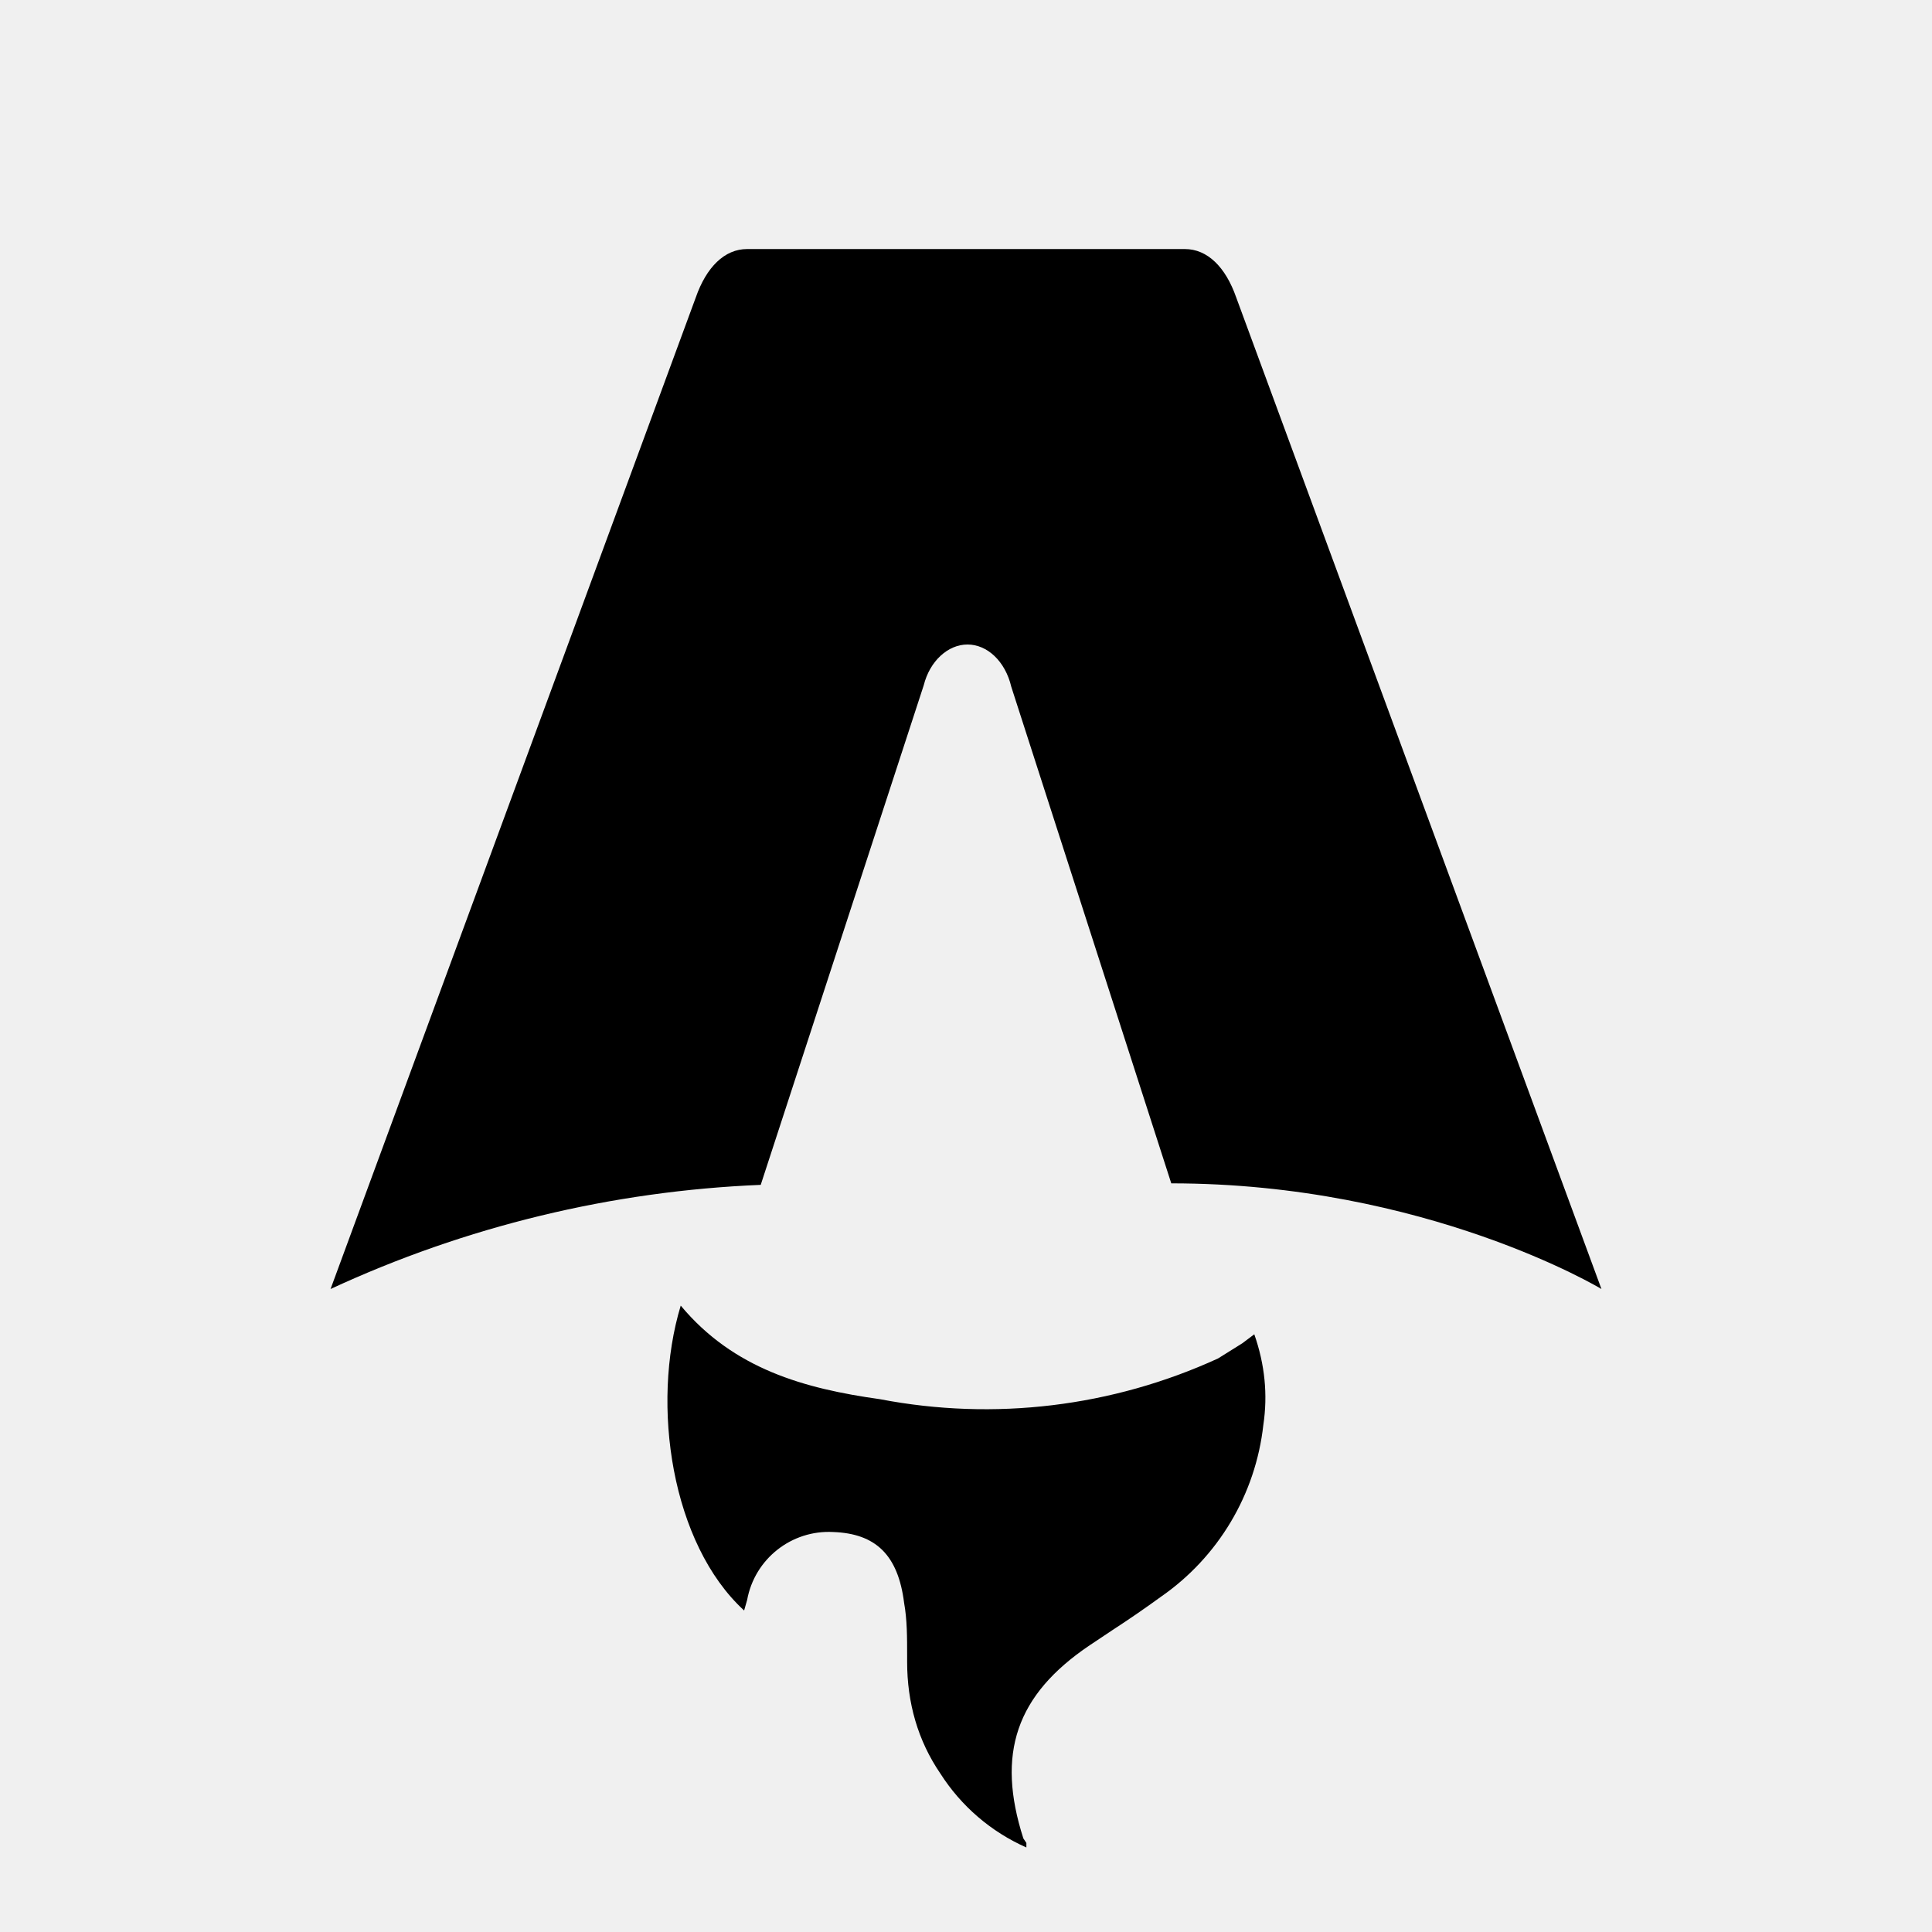
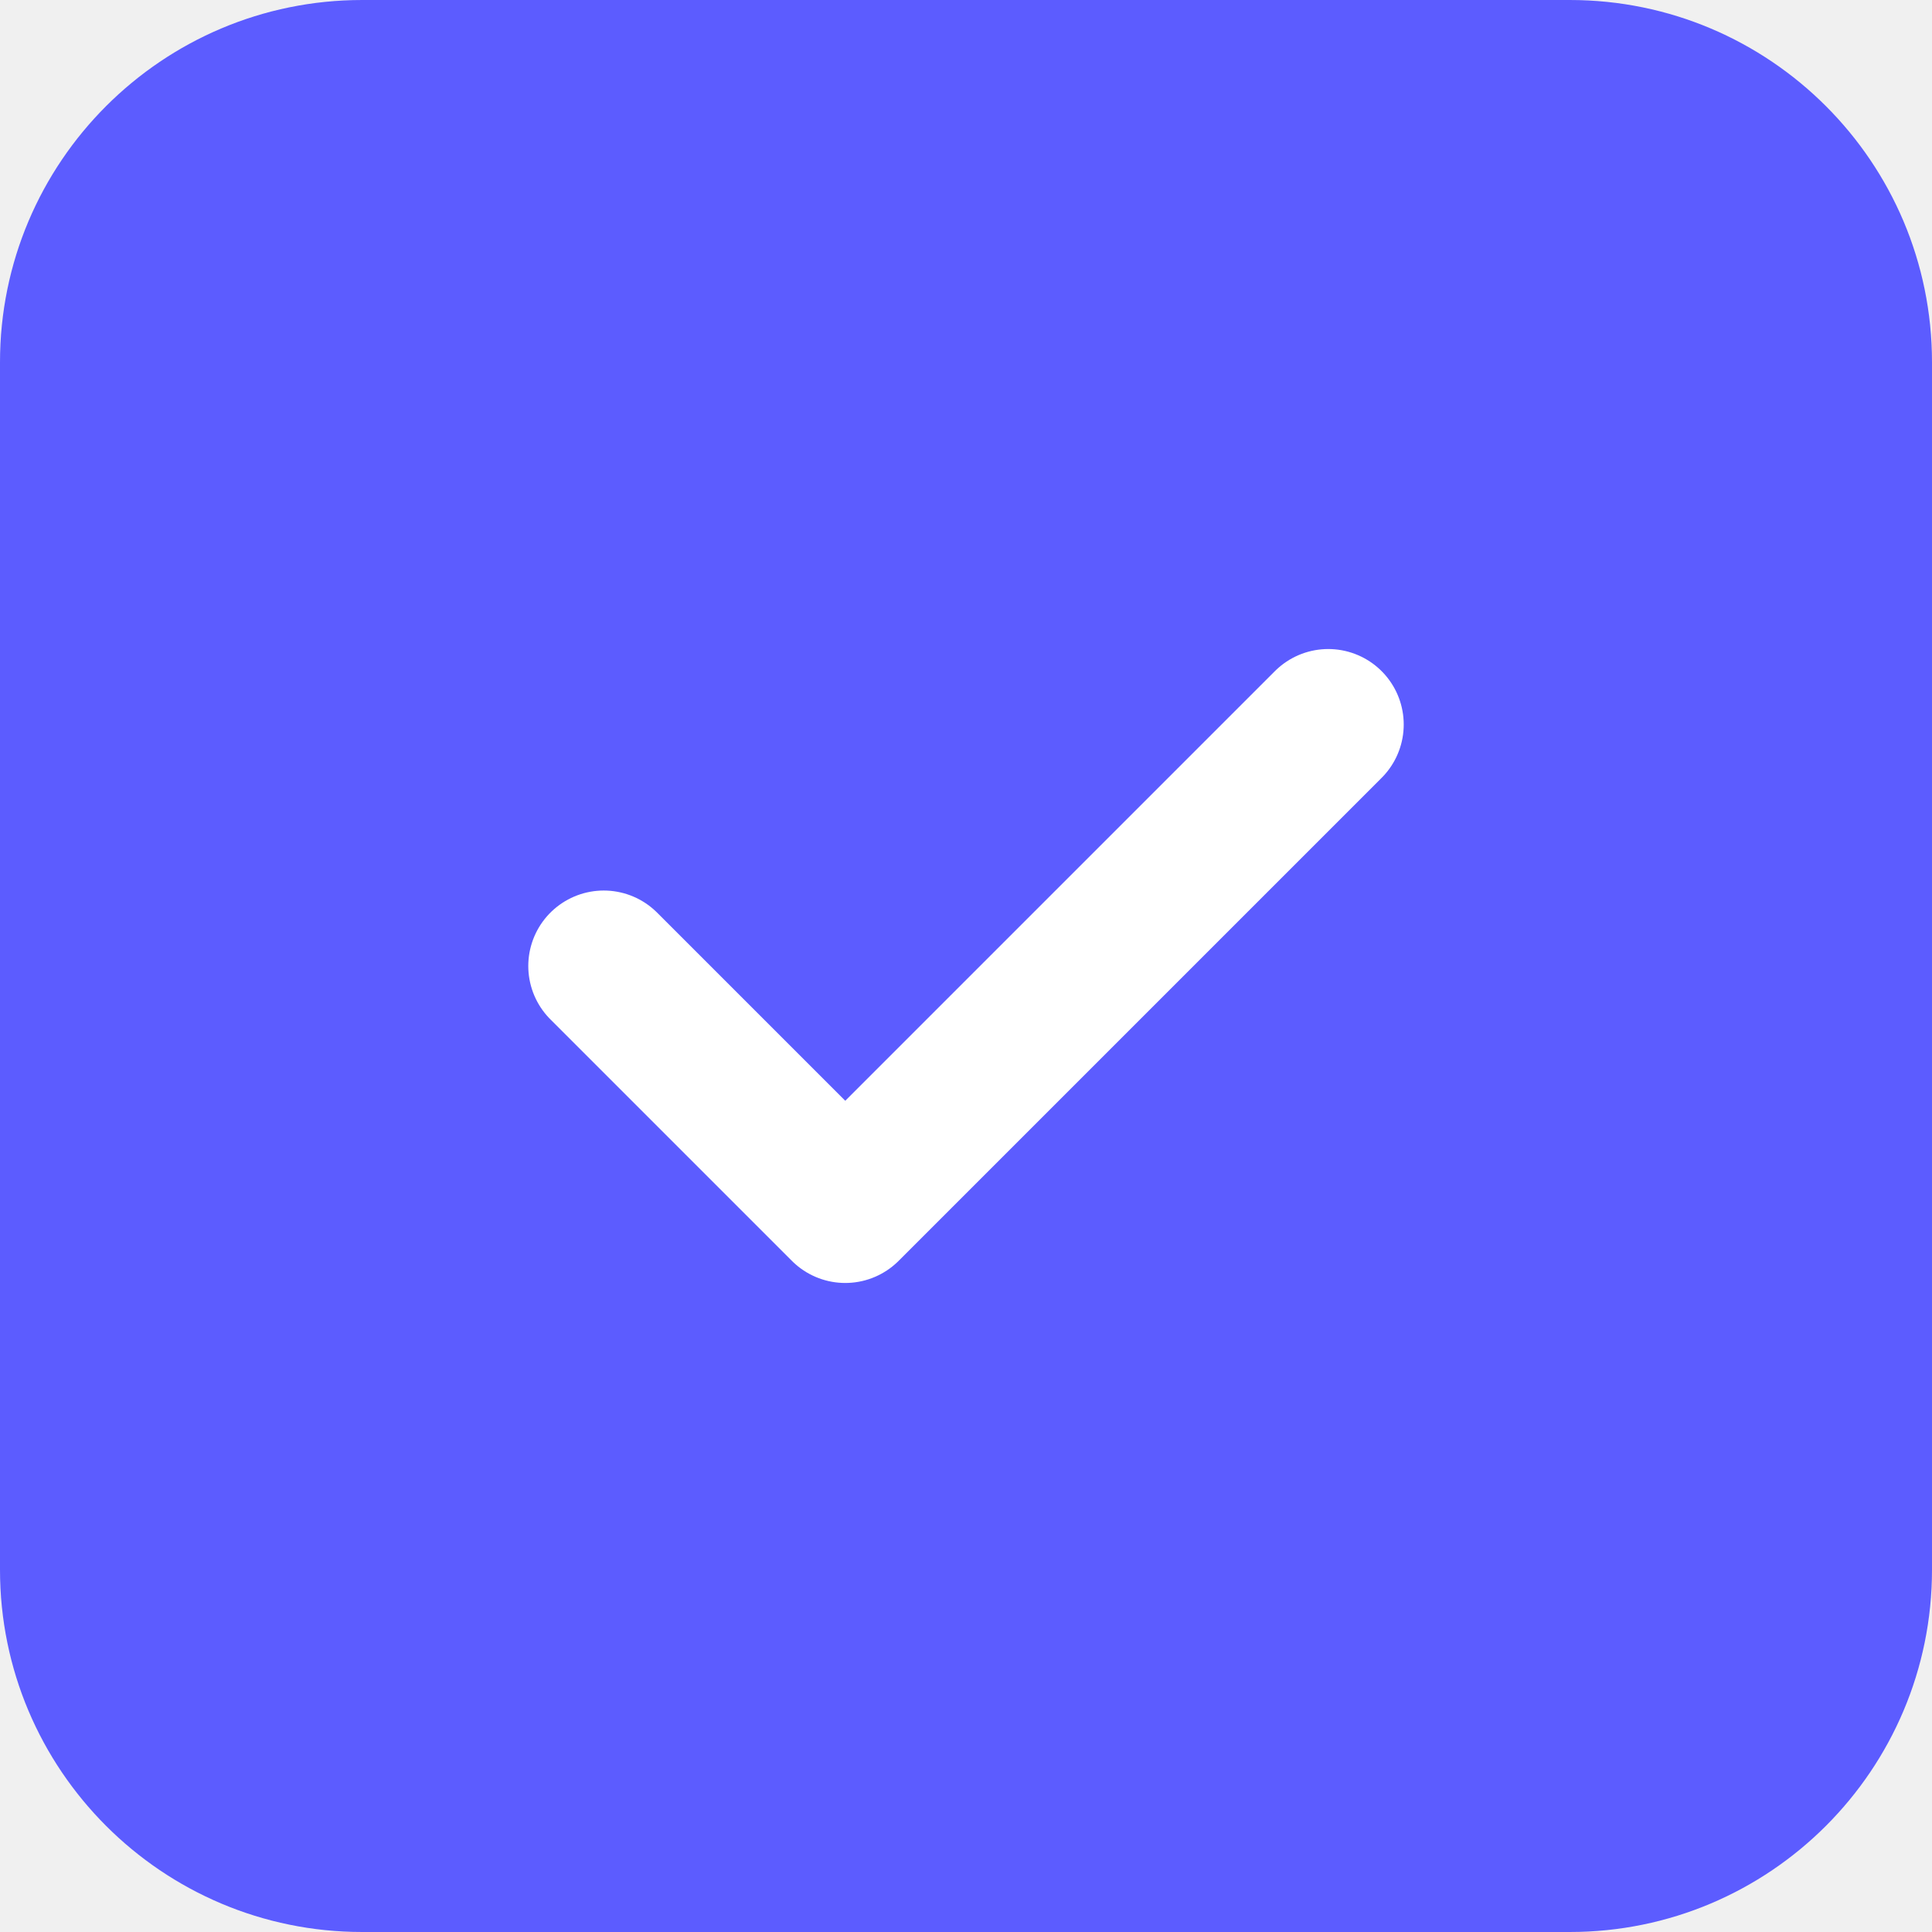
- <svg xmlns="http://www.w3.org/2000/svg" fill="none" viewBox="0 0 128 128">
-   <path d="M50.4 78.5a75.1 75.1 0 0 0-28.5 6.9l24.2-65.7c.7-2 1.9-3.2 3.4-3.2h29c1.5 0 2.7 1.2 3.4 3.2l24.2 65.7s-11.6-7-28.5-7L67 45.5c-.4-1.7-1.6-2.8-2.9-2.8-1.3 0-2.5 1.1-2.9 2.7L50.4 78.5Zm-1.1 28.2Zm-4.2-20.2c-2 6.6-.6 15.8 4.2 20.2a17.5 17.5 0 0 1 .2-.7 5.5 5.5 0 0 1 5.7-4.5c2.8.1 4.3 1.5 4.7 4.7.2 1.1.2 2.3.2 3.5v.4c0 2.7.7 5.2 2.2 7.4a13 13 0 0 0 5.7 4.9v-.3l-.2-.3c-1.8-5.6-.5-9.5 4.4-12.8l1.5-1a73 73 0 0 0 3.2-2.2 16 16 0 0 0 6.8-11.4c.3-2 .1-4-.6-6l-.8.6-1.6 1a37 37 0 0 1-22.4 2.7c-5-.7-9.7-2-13.2-6.2Z" />
-   <style>
-         path { fill: #000; }
-         @media (prefers-color-scheme: dark) {
-             path { fill: #FFF; }
-         }
-     </style>
+ <svg xmlns="http://www.w3.org/2000/svg" fill="none" viewBox="0 0 32 32">
+   <rect width="32" height="32" rx="6" fill="#5c5cff" />
+   <path d="M10 16l4 4 8-8" stroke="#fff" stroke-width="2.5" stroke-linecap="round" stroke-linejoin="round" />
</svg>
